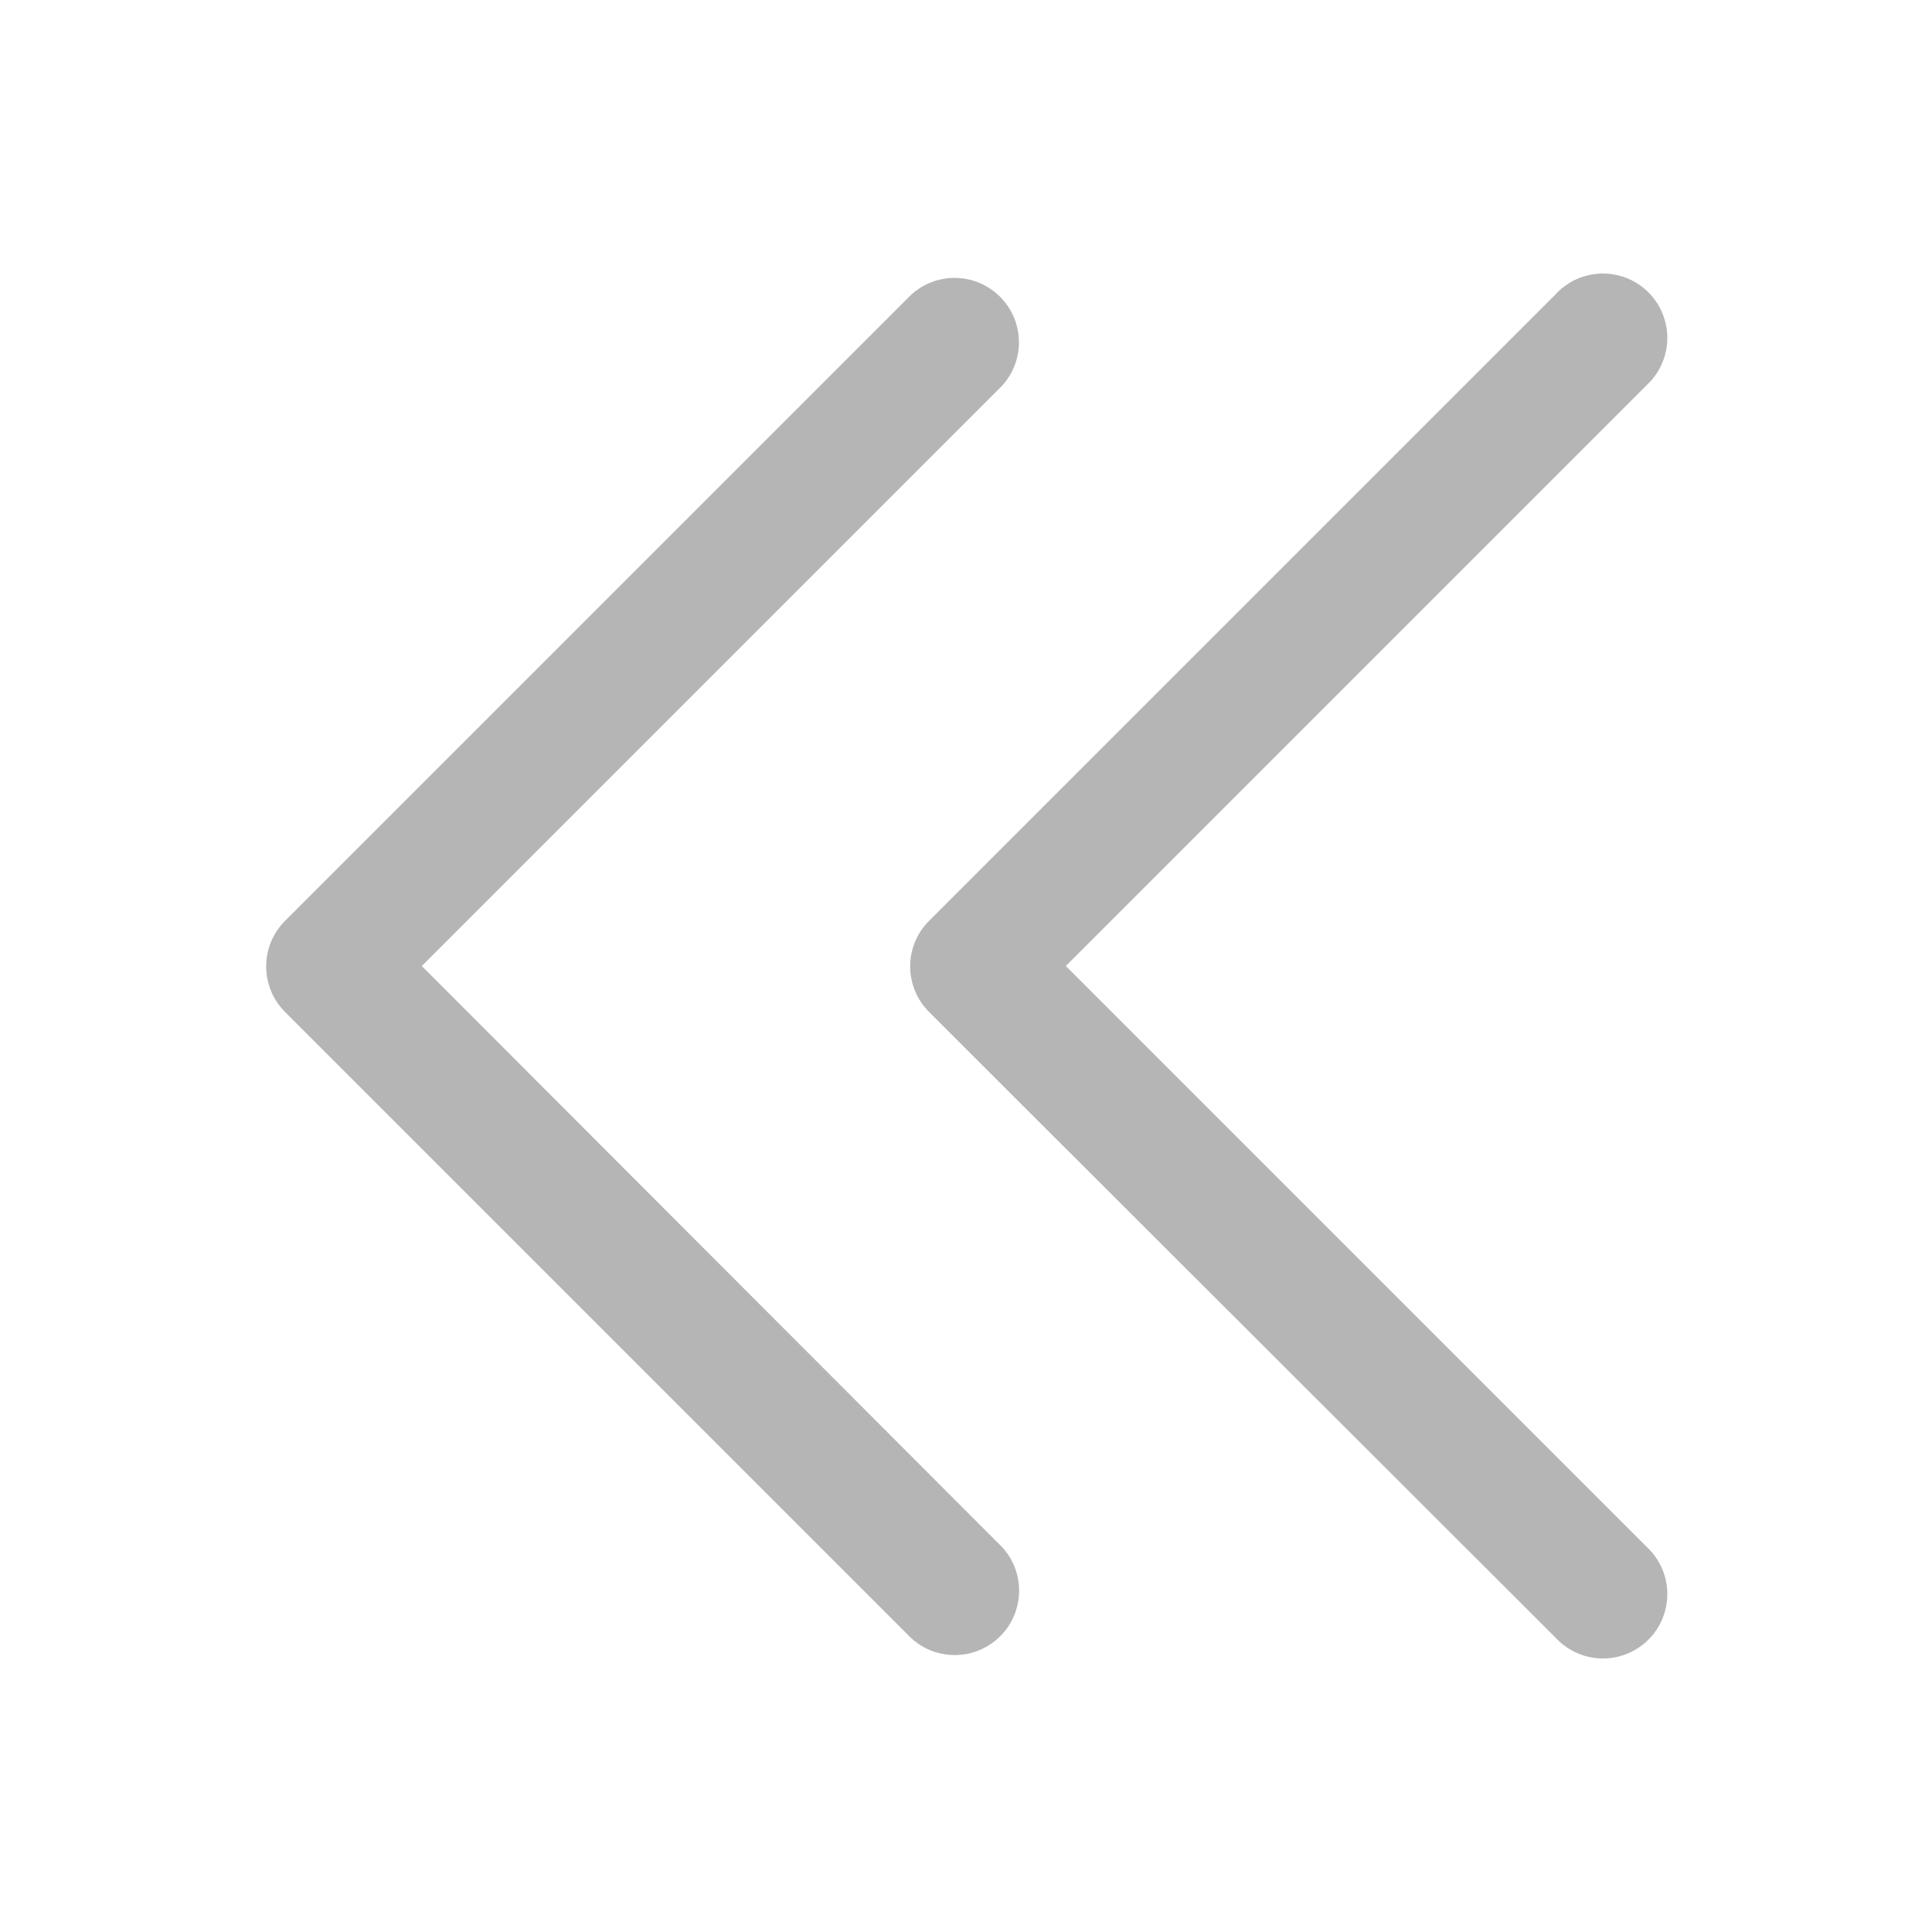
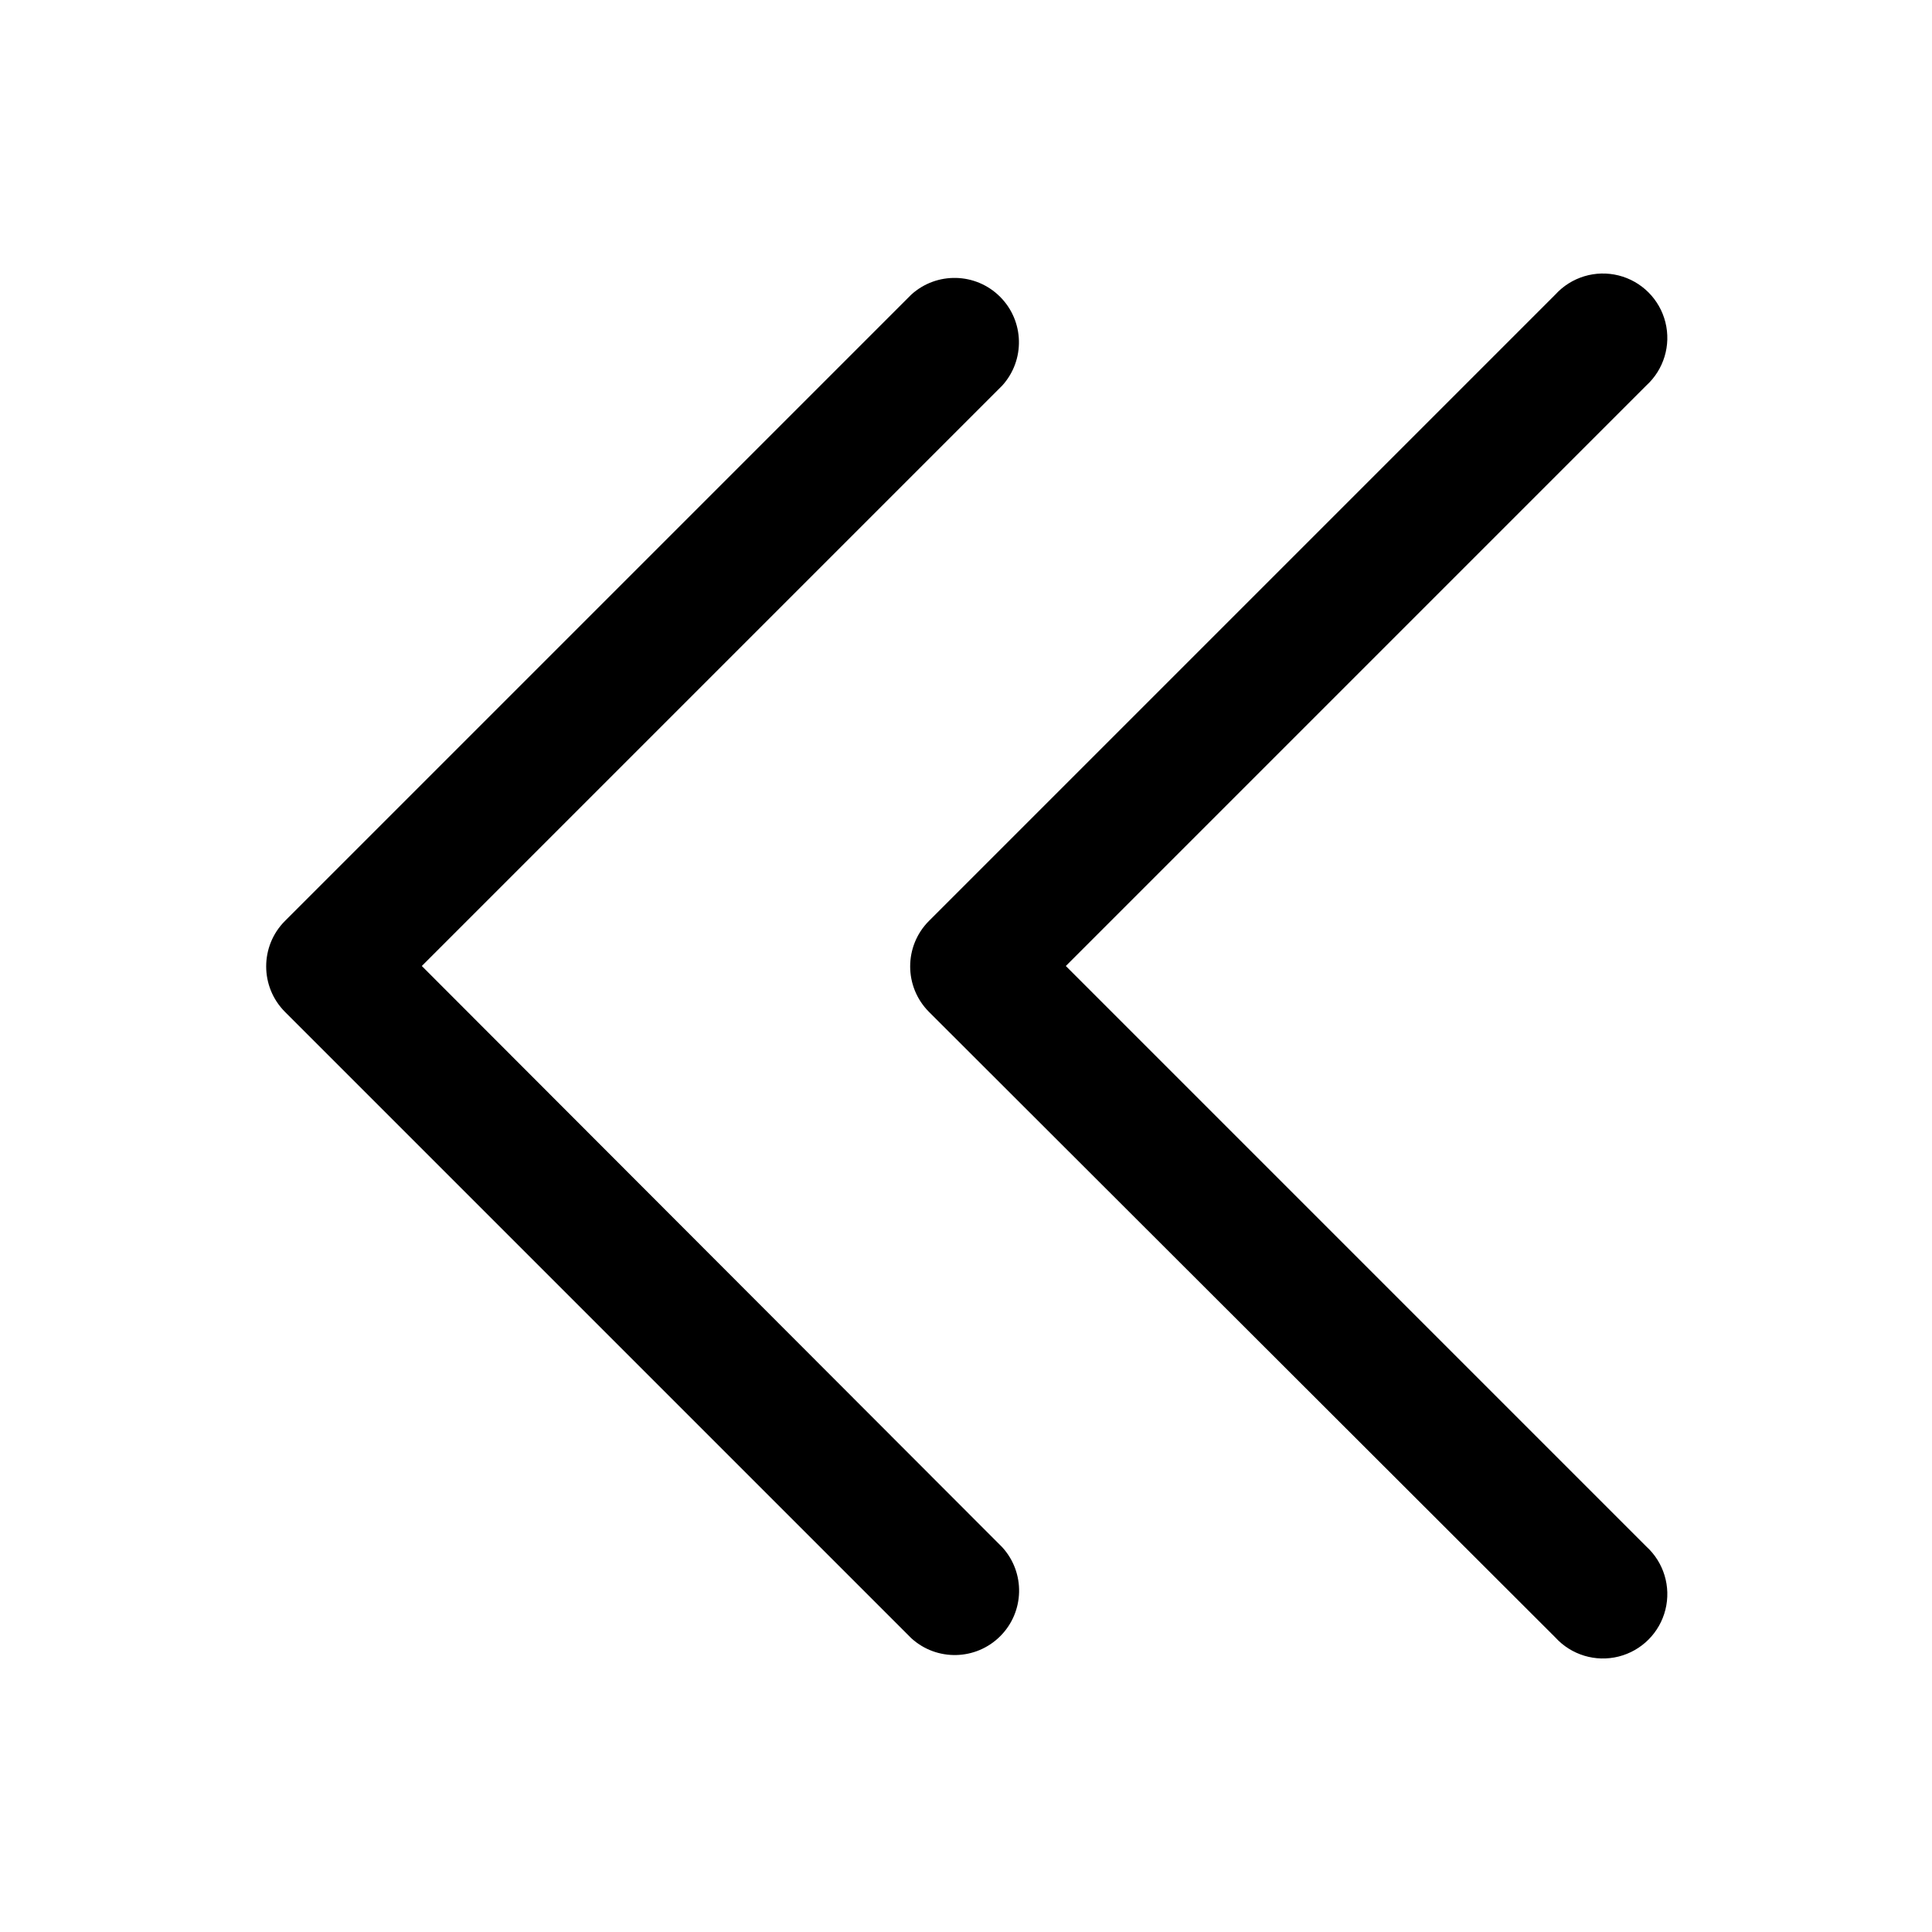
<svg xmlns="http://www.w3.org/2000/svg" t="1635950444566" class="icon" viewBox="0 0 1024 1024" version="1.1" p-id="1332" width="200" height="200">
  <defs>
    <style type="text/css" />
  </defs>
-   <path d="M872.528 204.368A34.128 34.128 0 1 0 824.32 156.16L492.368 488.112c-13.28 13.312-13.28 34.88 0 48.208L824.32 867.84a34.128 34.128 0 1 0 48.208-48.208L564.912 512l307.616-307.632z m-341.328 0a34.128 34.128 0 0 0-48.208-48.208L151.04 488.112c-13.28 13.312-13.28 34.88 0 48.208l331.952 331.952a34.128 34.128 0 0 0 48.208-48.224L223.568 512 531.2 204.368z" fill="#b5b5b6" p-id="1333" />
+   <path d="M872.528 204.368A34.128 34.128 0 1 0 824.32 156.16L492.368 488.112c-13.28 13.312-13.28 34.88 0 48.208L824.32 867.84a34.128 34.128 0 1 0 48.208-48.208L564.912 512l307.616-307.632z m-341.328 0a34.128 34.128 0 0 0-48.208-48.208L151.04 488.112c-13.28 13.312-13.28 34.88 0 48.208l331.952 331.952a34.128 34.128 0 0 0 48.208-48.224L223.568 512 531.2 204.368z" fill="#000000" p-id="1333" />
</svg>
